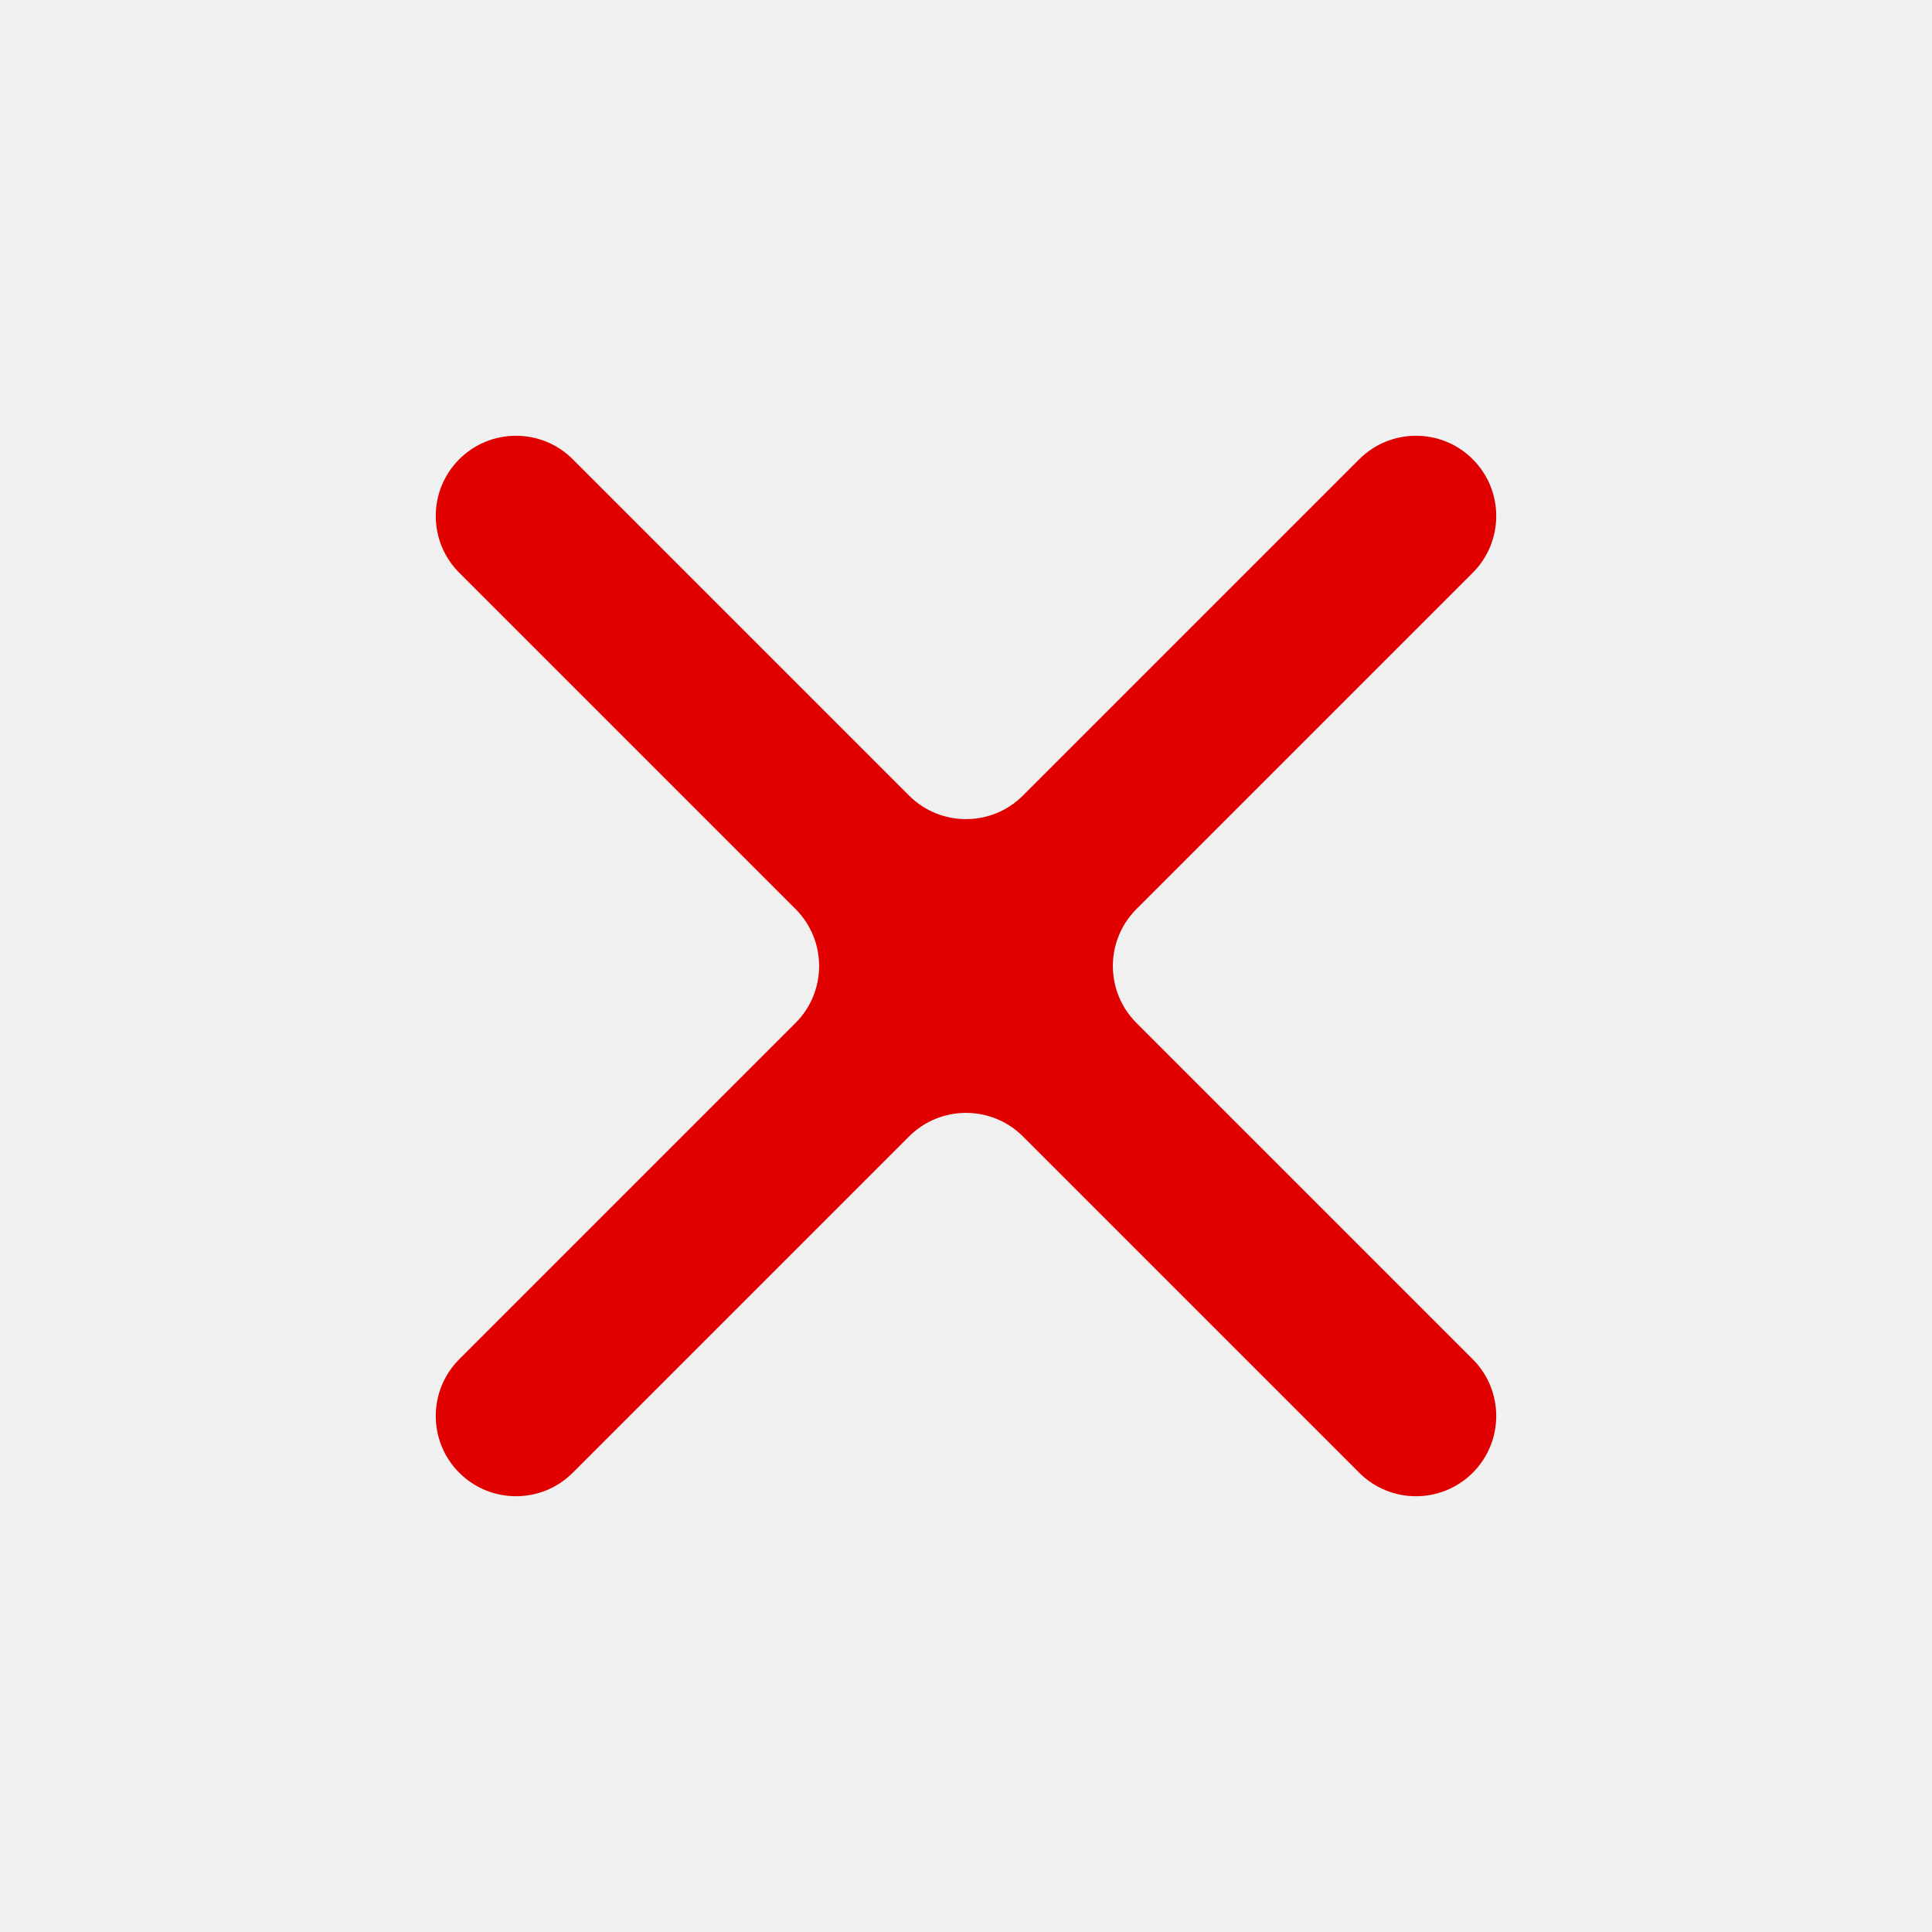
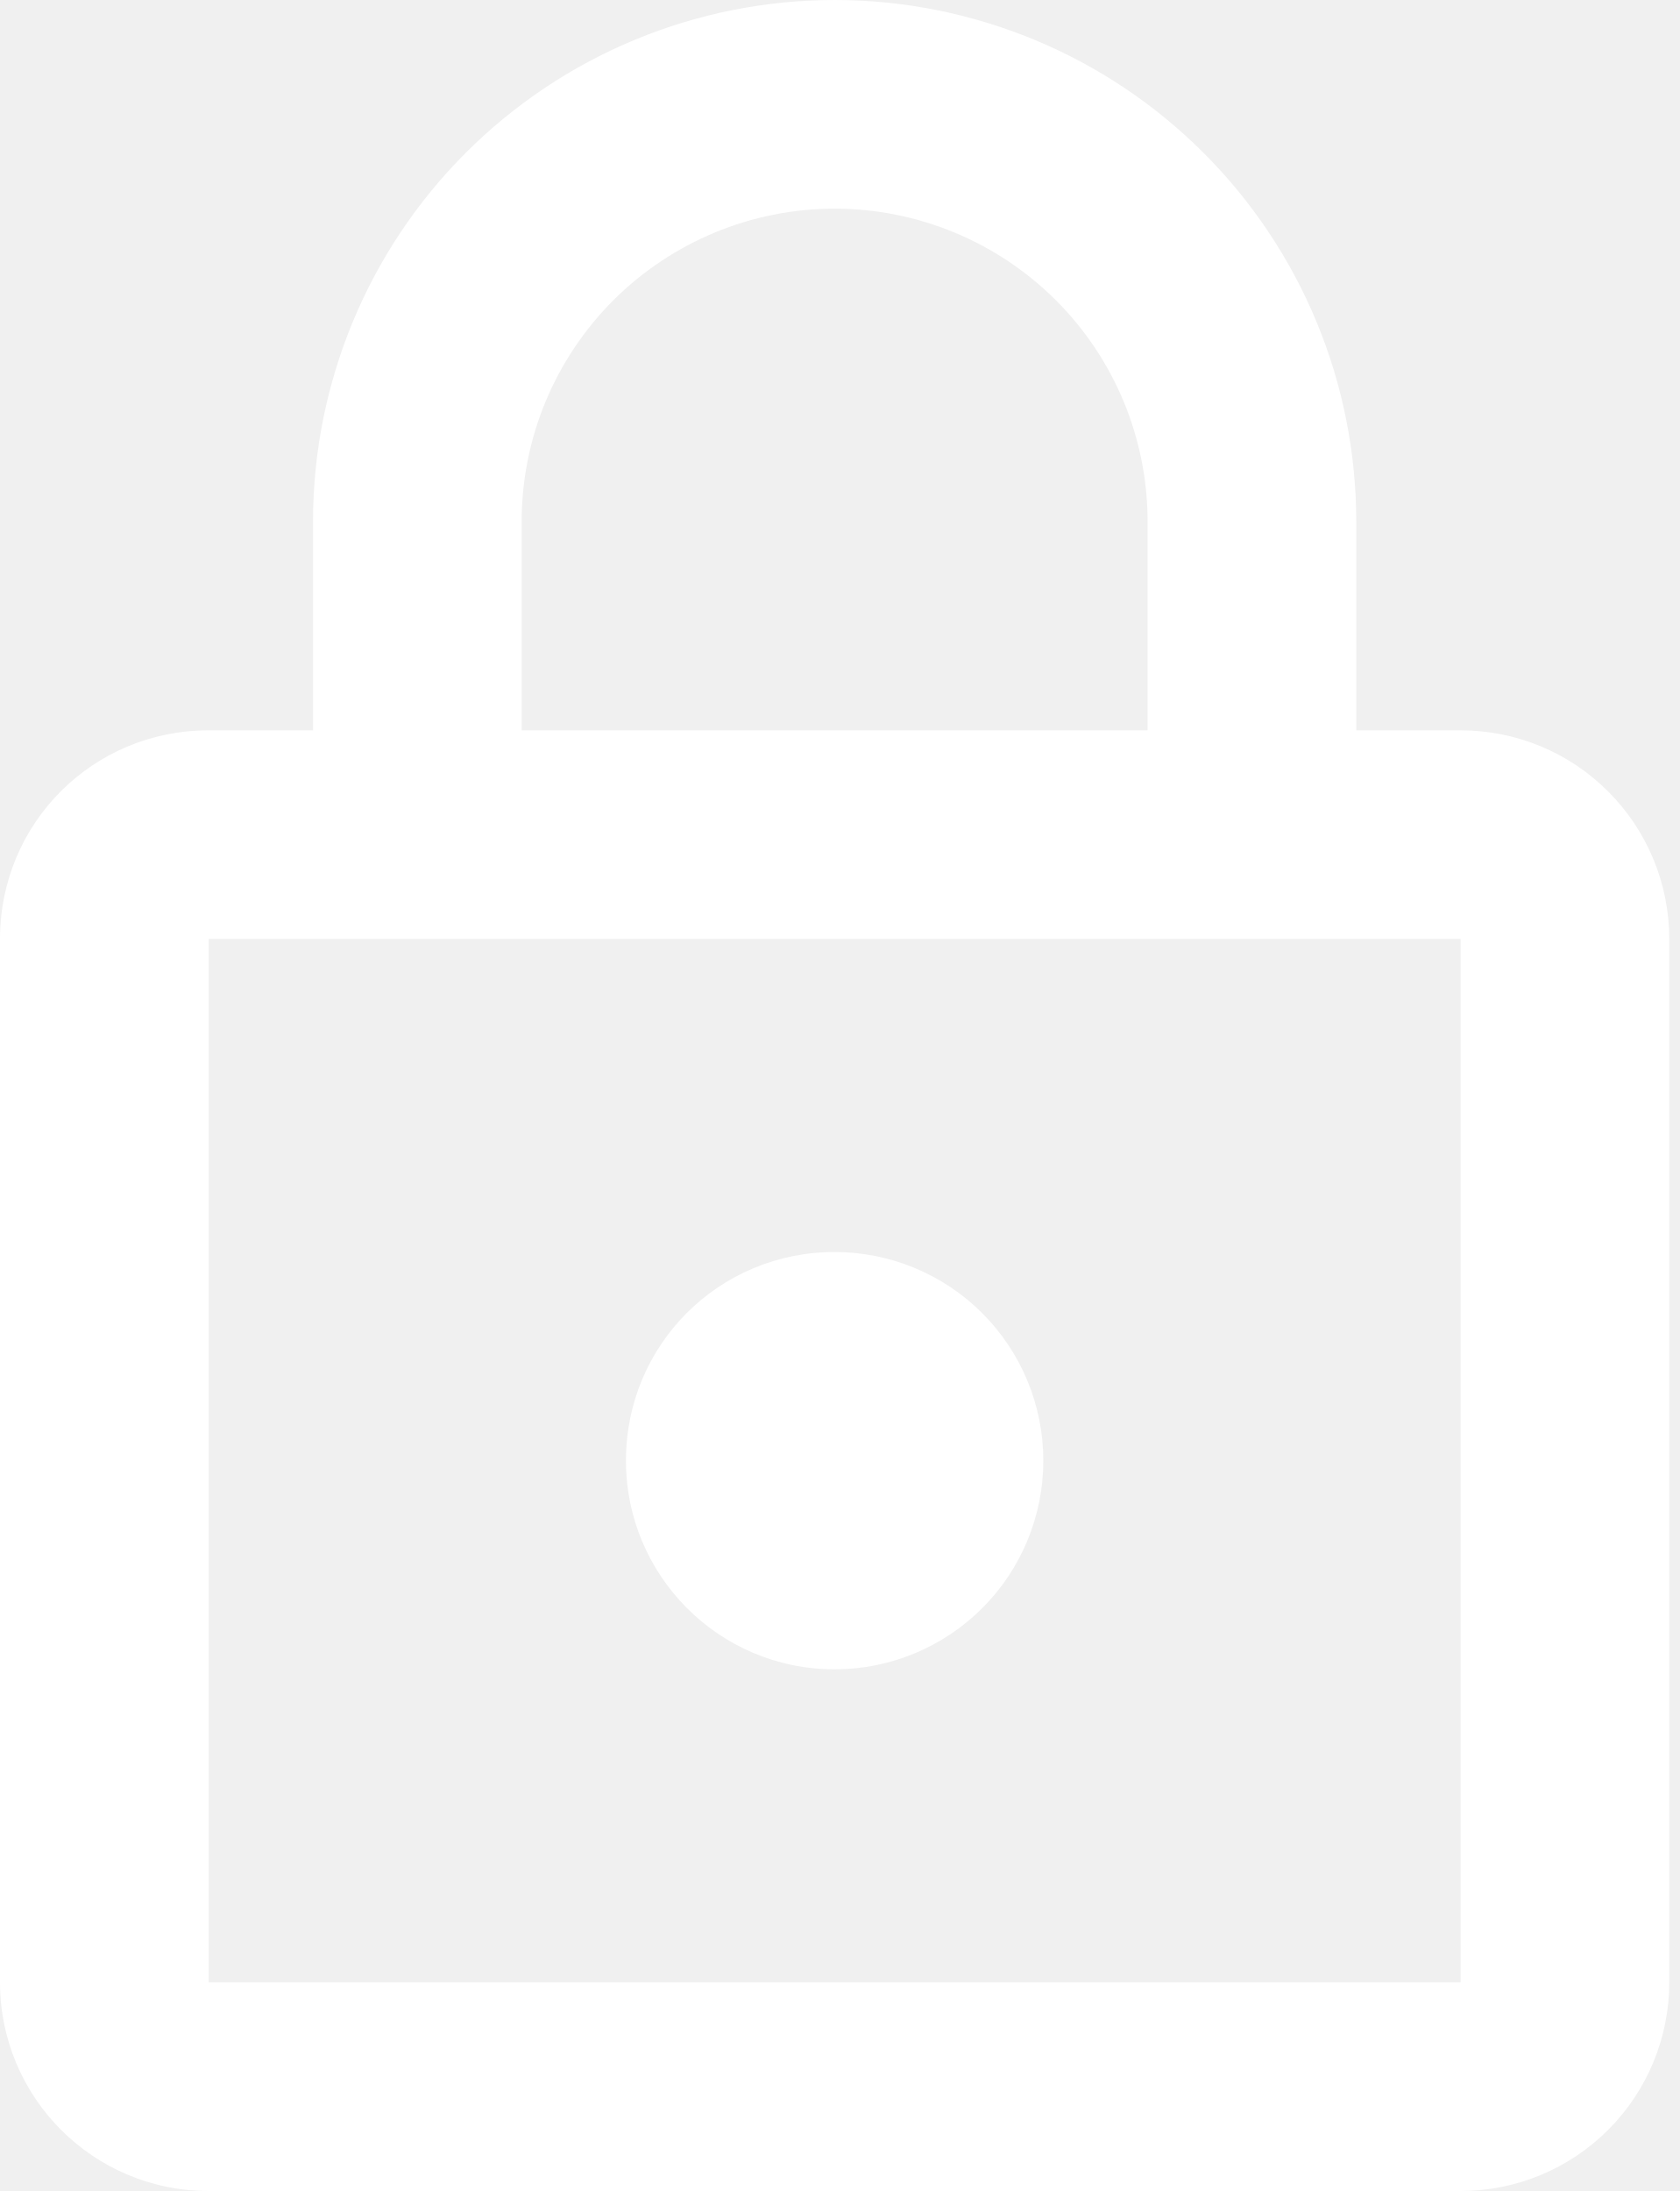
- <svg xmlns="http://www.w3.org/2000/svg" width="24" height="24" viewBox="0 0 24 24" fill="none">
-   <path d="M18.295 7.115C18.684 6.726 18.684 6.094 18.295 5.705V5.705C17.906 5.316 17.274 5.316 16.885 5.705L12.707 9.883C12.317 10.273 11.683 10.273 11.293 9.883L7.115 5.705C6.726 5.316 6.094 5.316 5.705 5.705V5.705C5.316 6.094 5.316 6.726 5.705 7.115L9.883 11.293C10.273 11.683 10.273 12.317 9.883 12.707L5.705 16.885C5.316 17.274 5.316 17.906 5.705 18.295V18.295C6.094 18.684 6.726 18.684 7.115 18.295L11.293 14.117C11.683 13.727 12.317 13.727 12.707 14.117L16.885 18.295C17.274 18.684 17.906 18.684 18.295 18.295V18.295C18.684 17.906 18.684 17.274 18.295 16.885L14.117 12.707C13.727 12.317 13.727 11.683 14.117 11.293L18.295 7.115Z" fill="#E00000" />
+ <svg xmlns="http://www.w3.org/2000/svg" width="23" height="30" viewBox="0 0 23 30" fill="none">
+   <path d="M11.429 22.857C9.843 22.857 8.571 21.571 8.571 20C8.571 18.414 9.843 17.143 11.429 17.143C12.186 17.143 12.913 17.444 13.449 17.98C13.985 18.515 14.286 19.242 14.286 20C14.286 20.758 13.985 21.485 13.449 22.02C12.913 22.556 12.186 22.857 11.429 22.857ZM20 27.143V12.857H2.857V27.143H20ZM20 10C20.758 10 21.485 10.301 22.02 10.837C22.556 11.373 22.857 12.099 22.857 12.857V27.143C22.857 27.901 22.556 28.627 22.02 29.163C21.485 29.699 20.758 30 20 30H2.857C1.271 30 0 28.714 0 27.143V12.857C0 11.271 1.271 10 2.857 10H4.286V7.143C4.286 5.248 5.038 3.432 6.378 2.092C7.717 0.753 9.534 0 11.429 0C12.367 0 13.295 0.185 14.162 0.544C15.029 0.903 15.816 1.429 16.479 2.092C17.143 2.755 17.669 3.543 18.028 4.409C18.387 5.276 18.571 6.205 18.571 7.143V10H20ZM11.429 2.857C10.292 2.857 9.202 3.309 8.398 4.112C7.594 4.916 7.143 6.006 7.143 7.143V10H15.714V7.143C15.714 6.006 15.263 4.916 14.459 4.112C13.655 3.309 12.565 2.857 11.429 2.857Z" fill="white" />
</svg>
